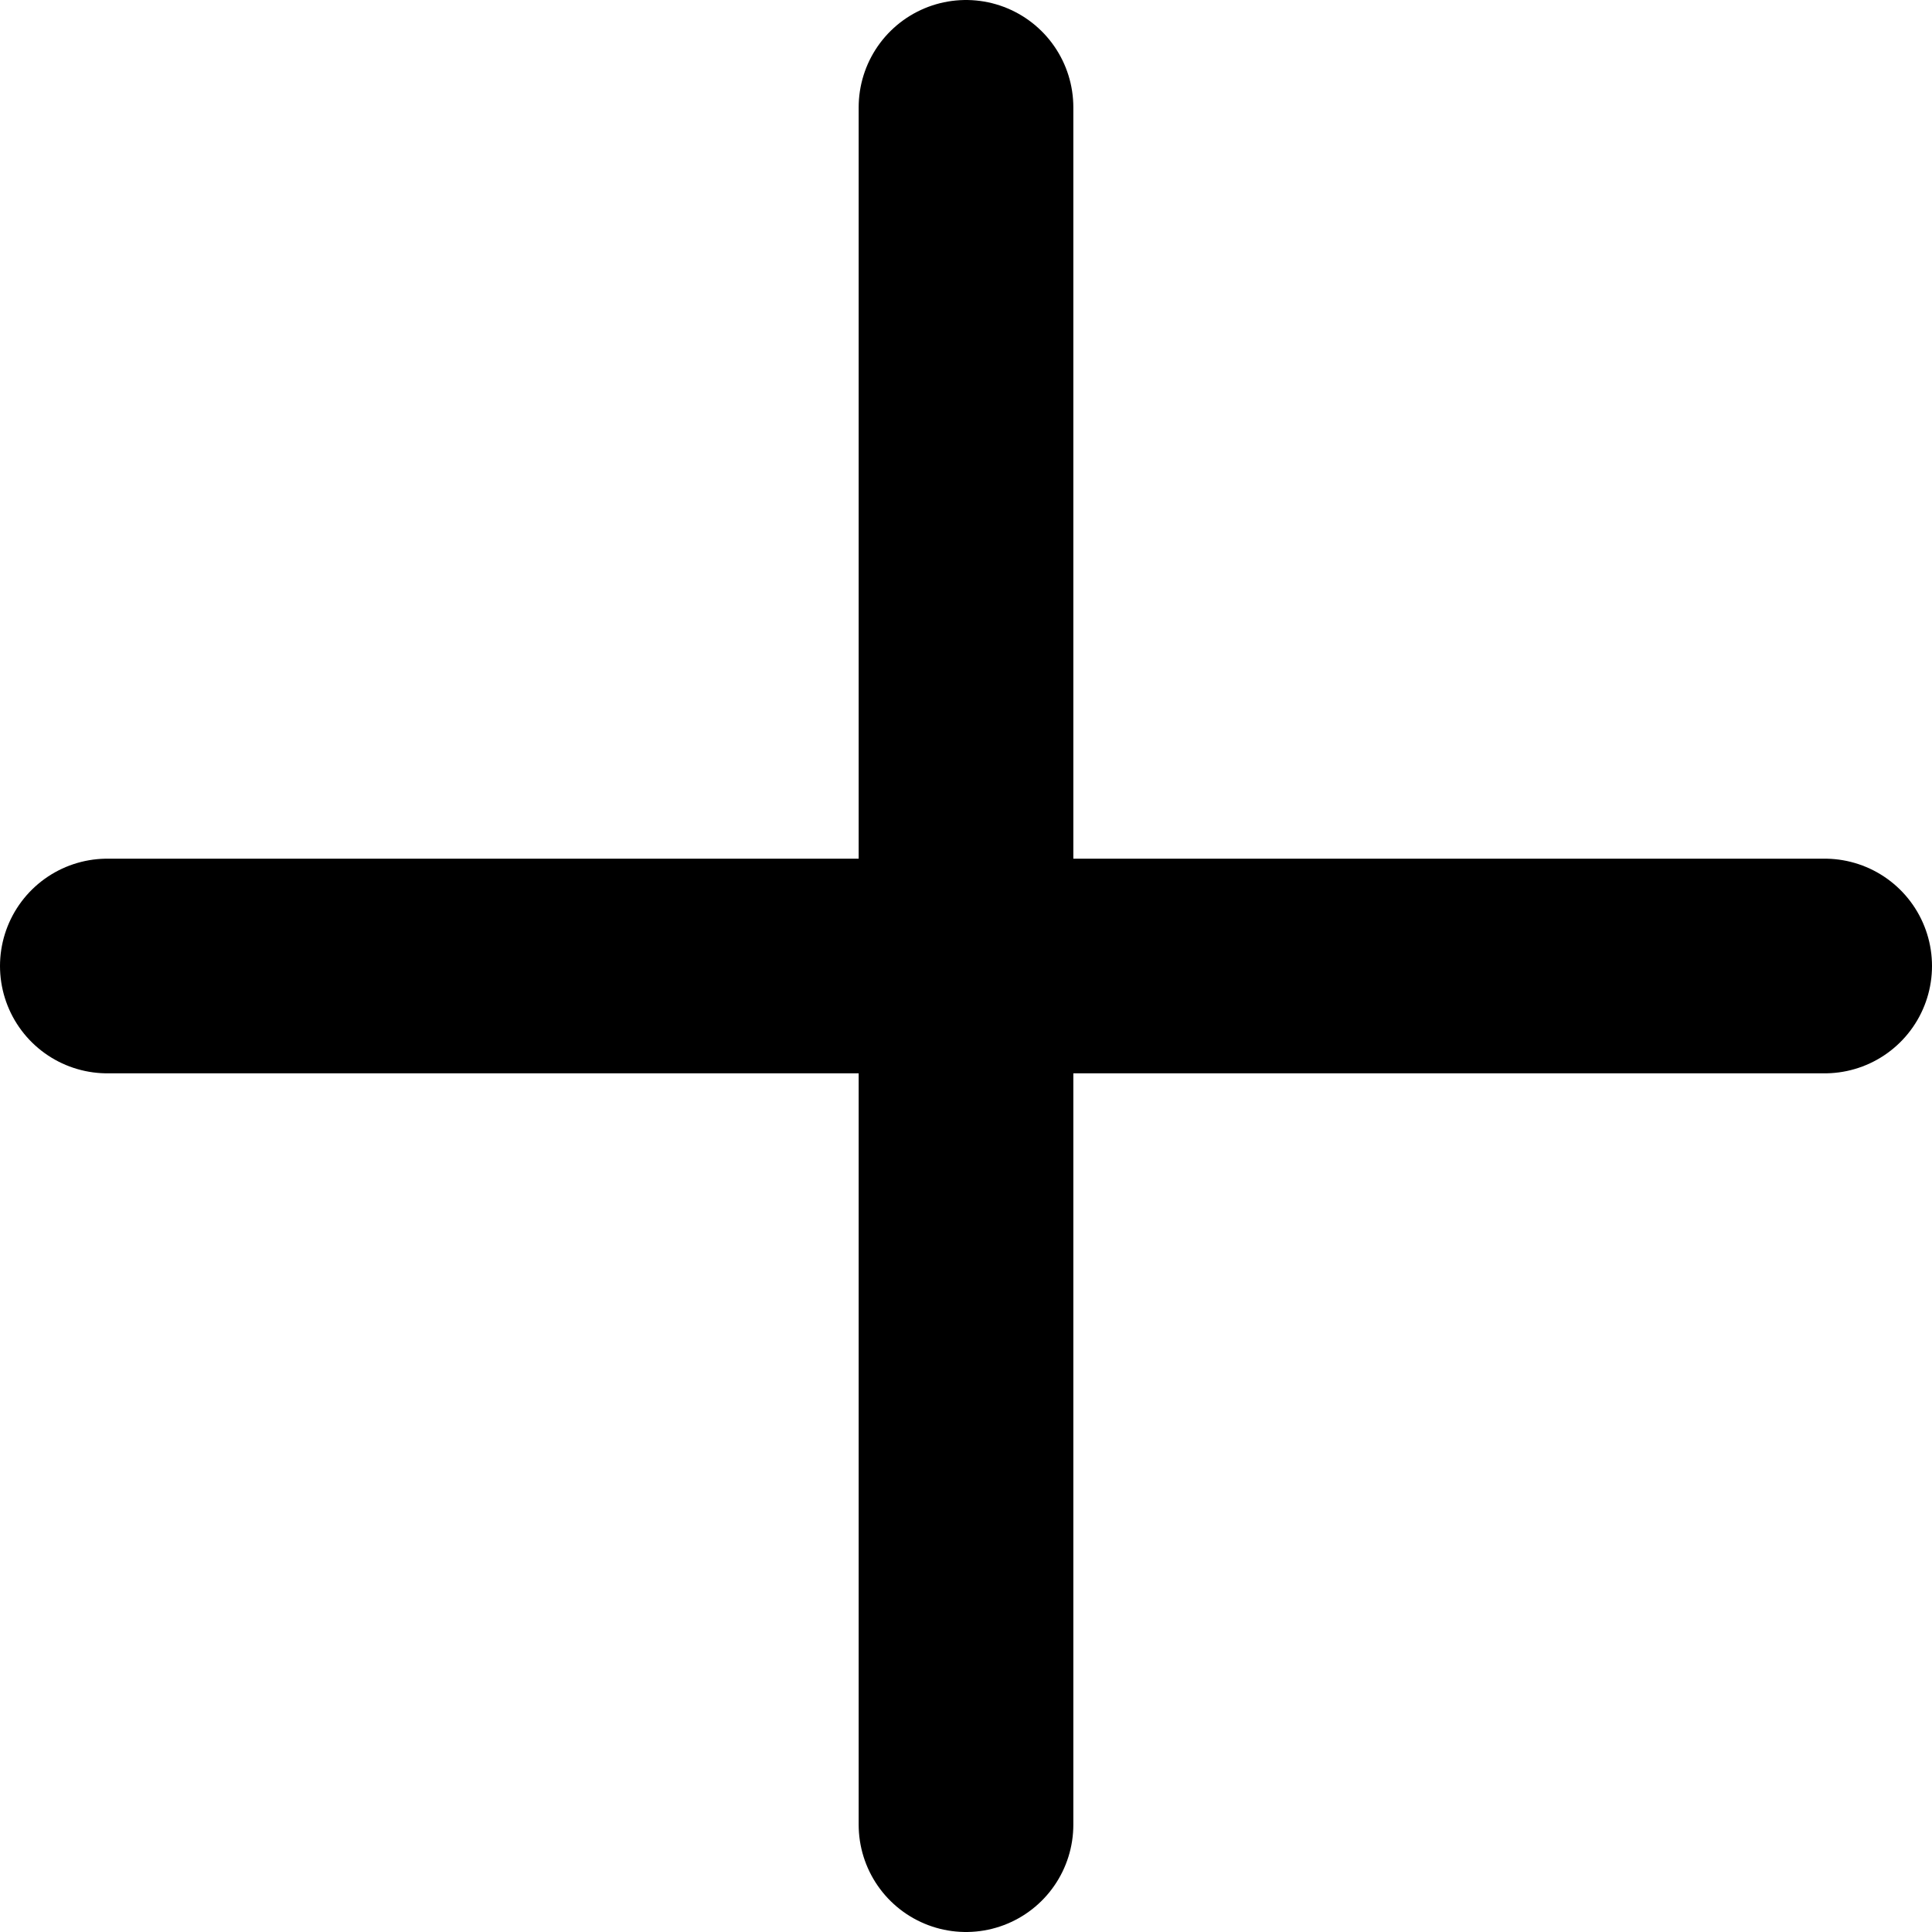
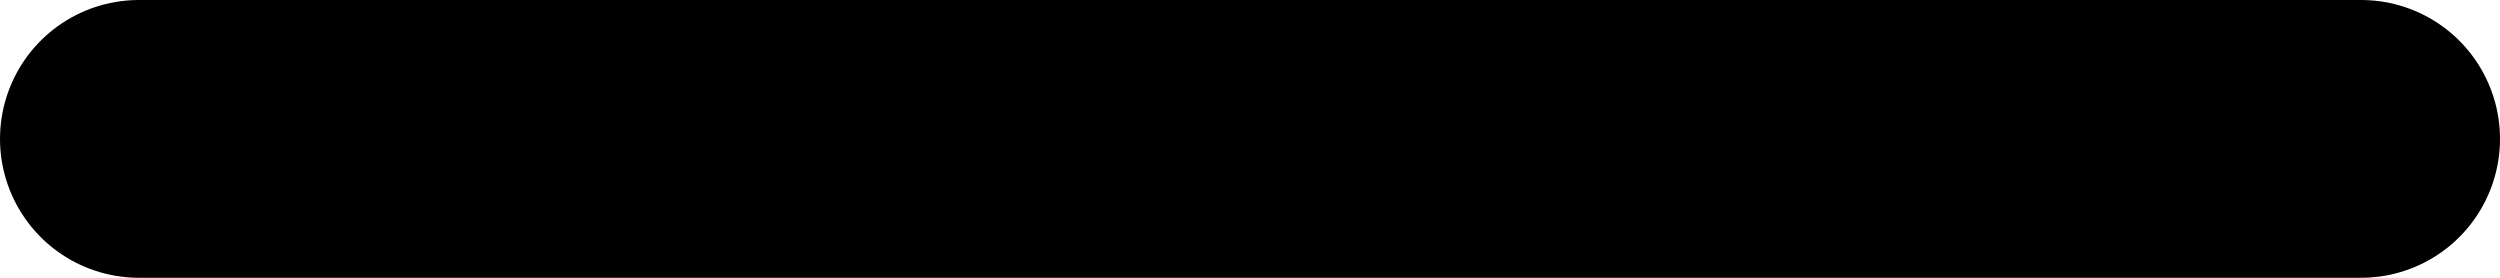
- <svg xmlns="http://www.w3.org/2000/svg" width="18" height="18" viewBox="0 0 18 18" fill="currentColor">
-   <path d="M1 9H17" stroke="currentColor" stroke-width="2" stroke-linecap="round" />
-   <path d="M9 1L9 17" stroke="currentColor" stroke-width="2" stroke-linecap="round" />
+ <svg xmlns="http://www.w3.org/2000/svg" width="18" height="2" viewBox="0 0 18 2" fill="currentColor">
+   <g id="Group 1261152836">
+     <path id="Vector 156" d="M1 1H17" stroke="currentColor" stroke-width="2" stroke-linecap="round" />
+   </g>
</svg>
